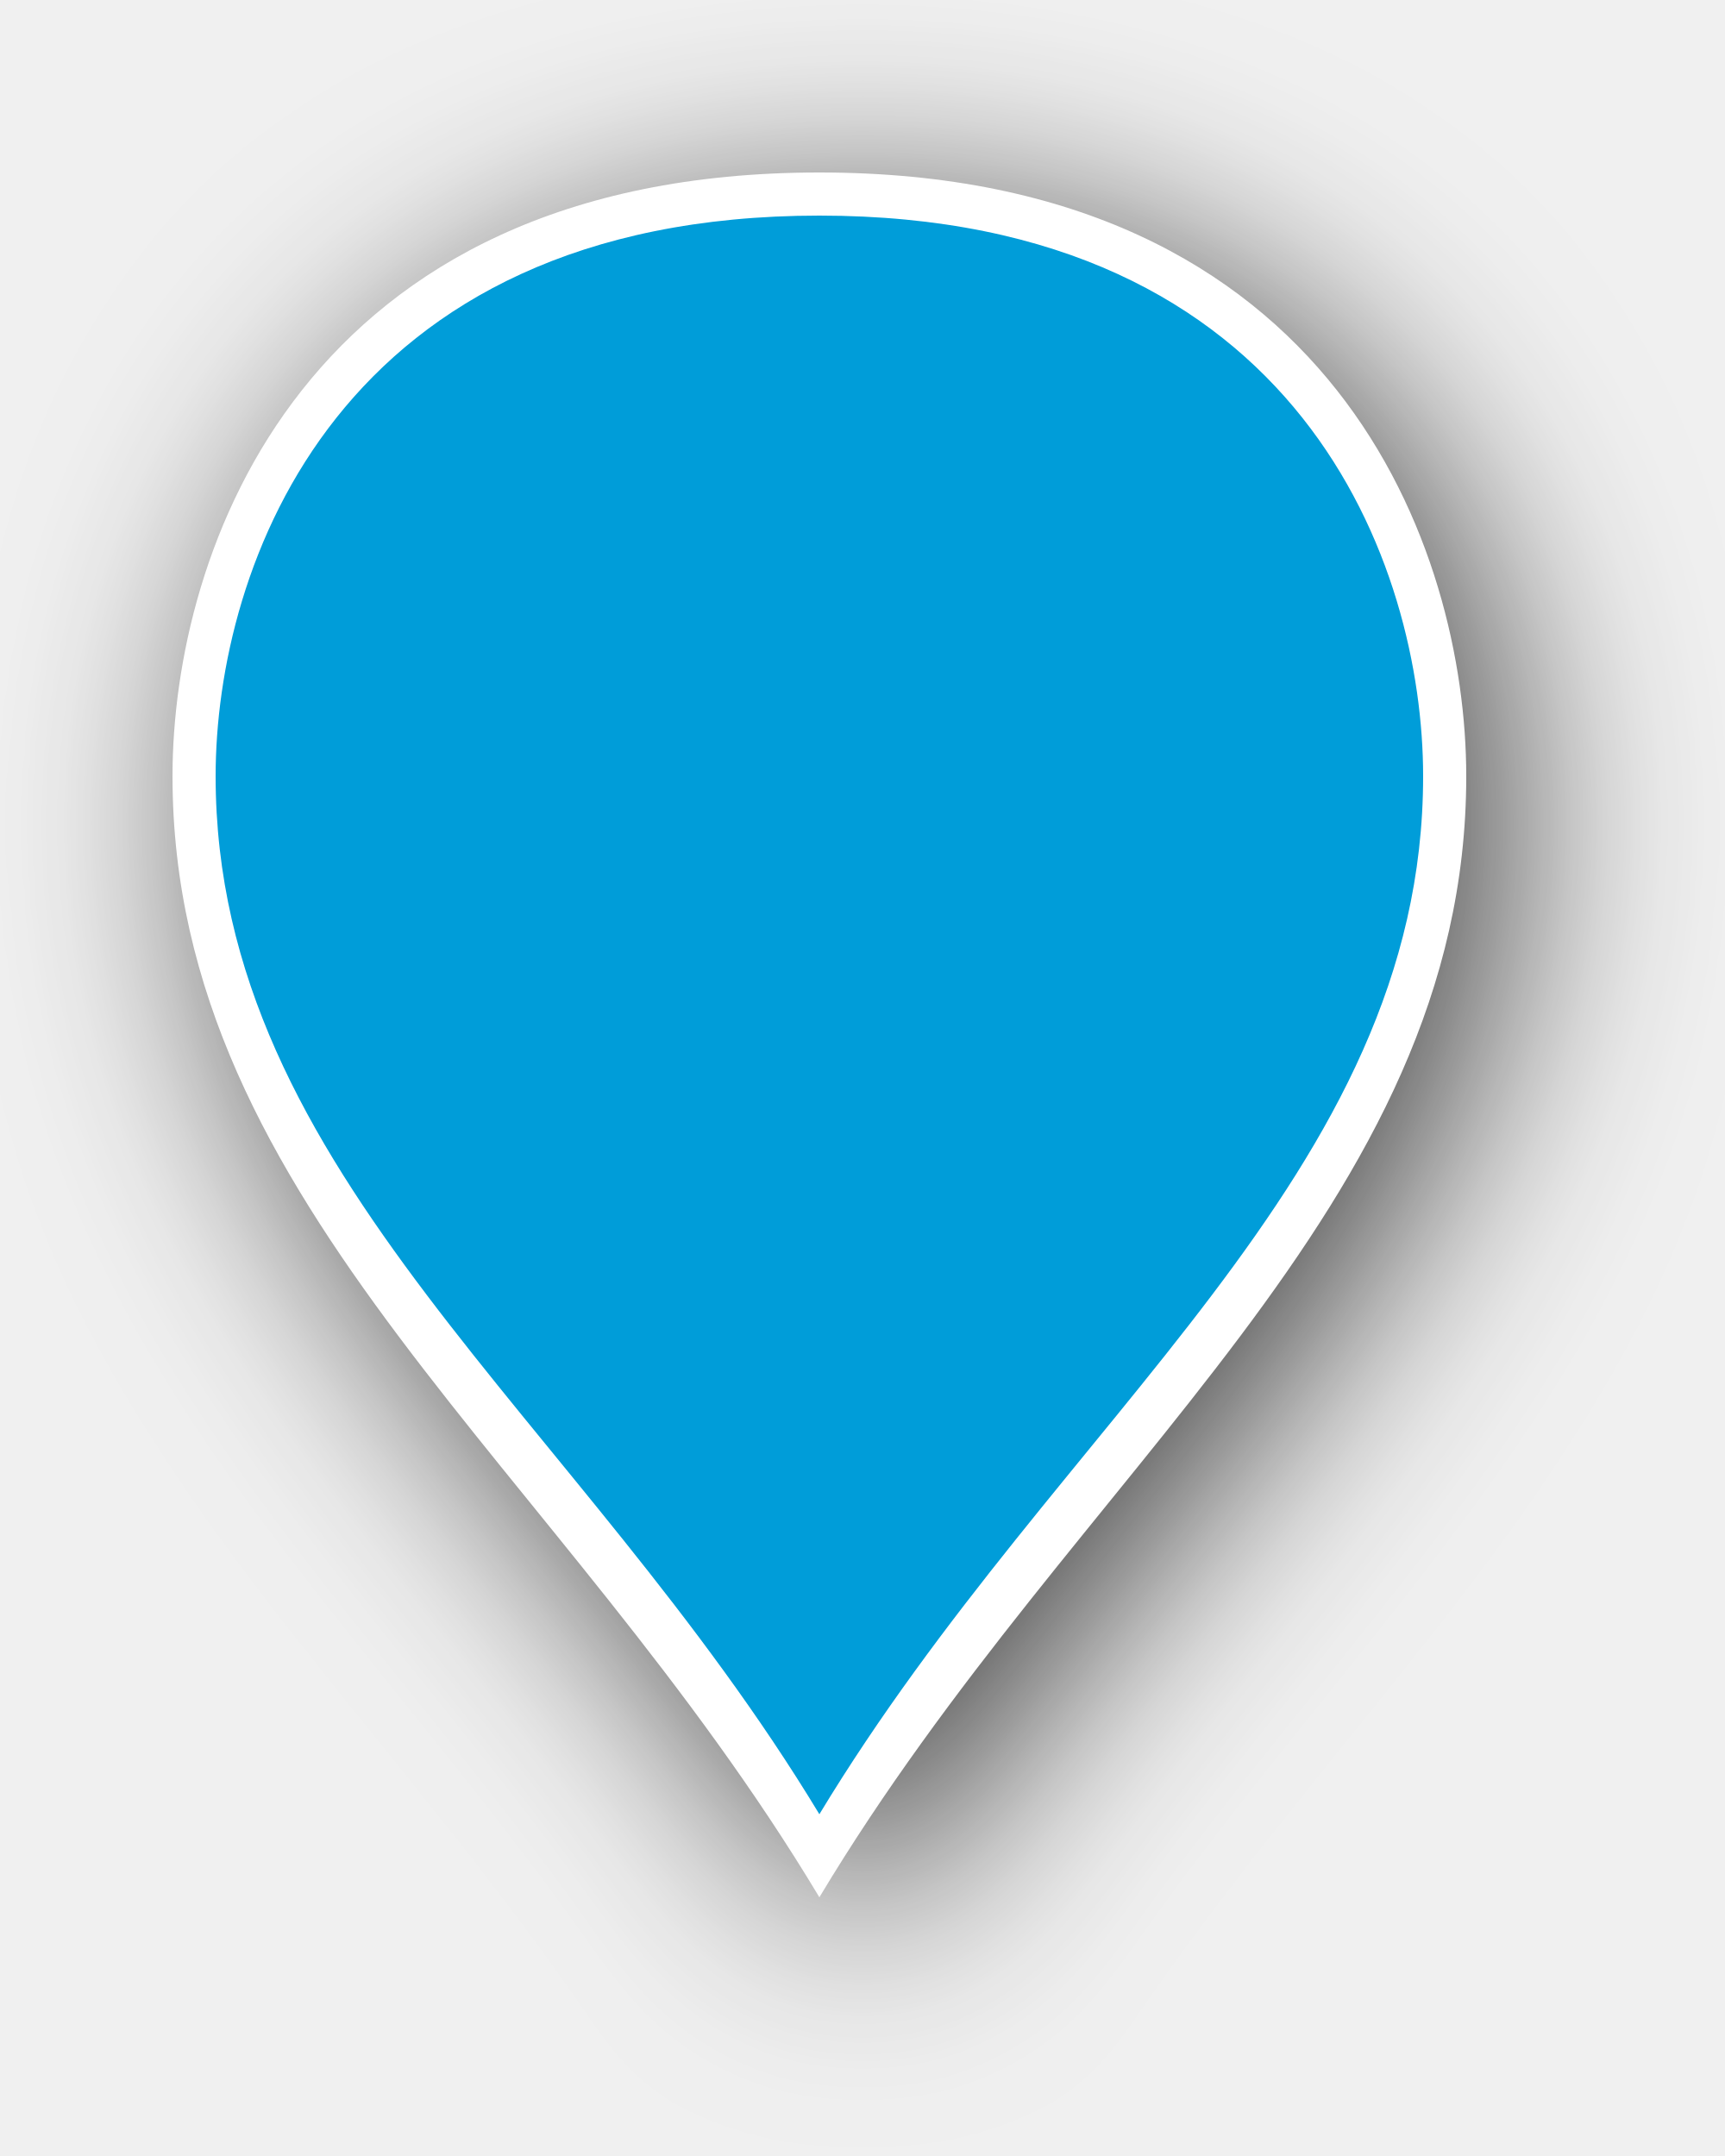
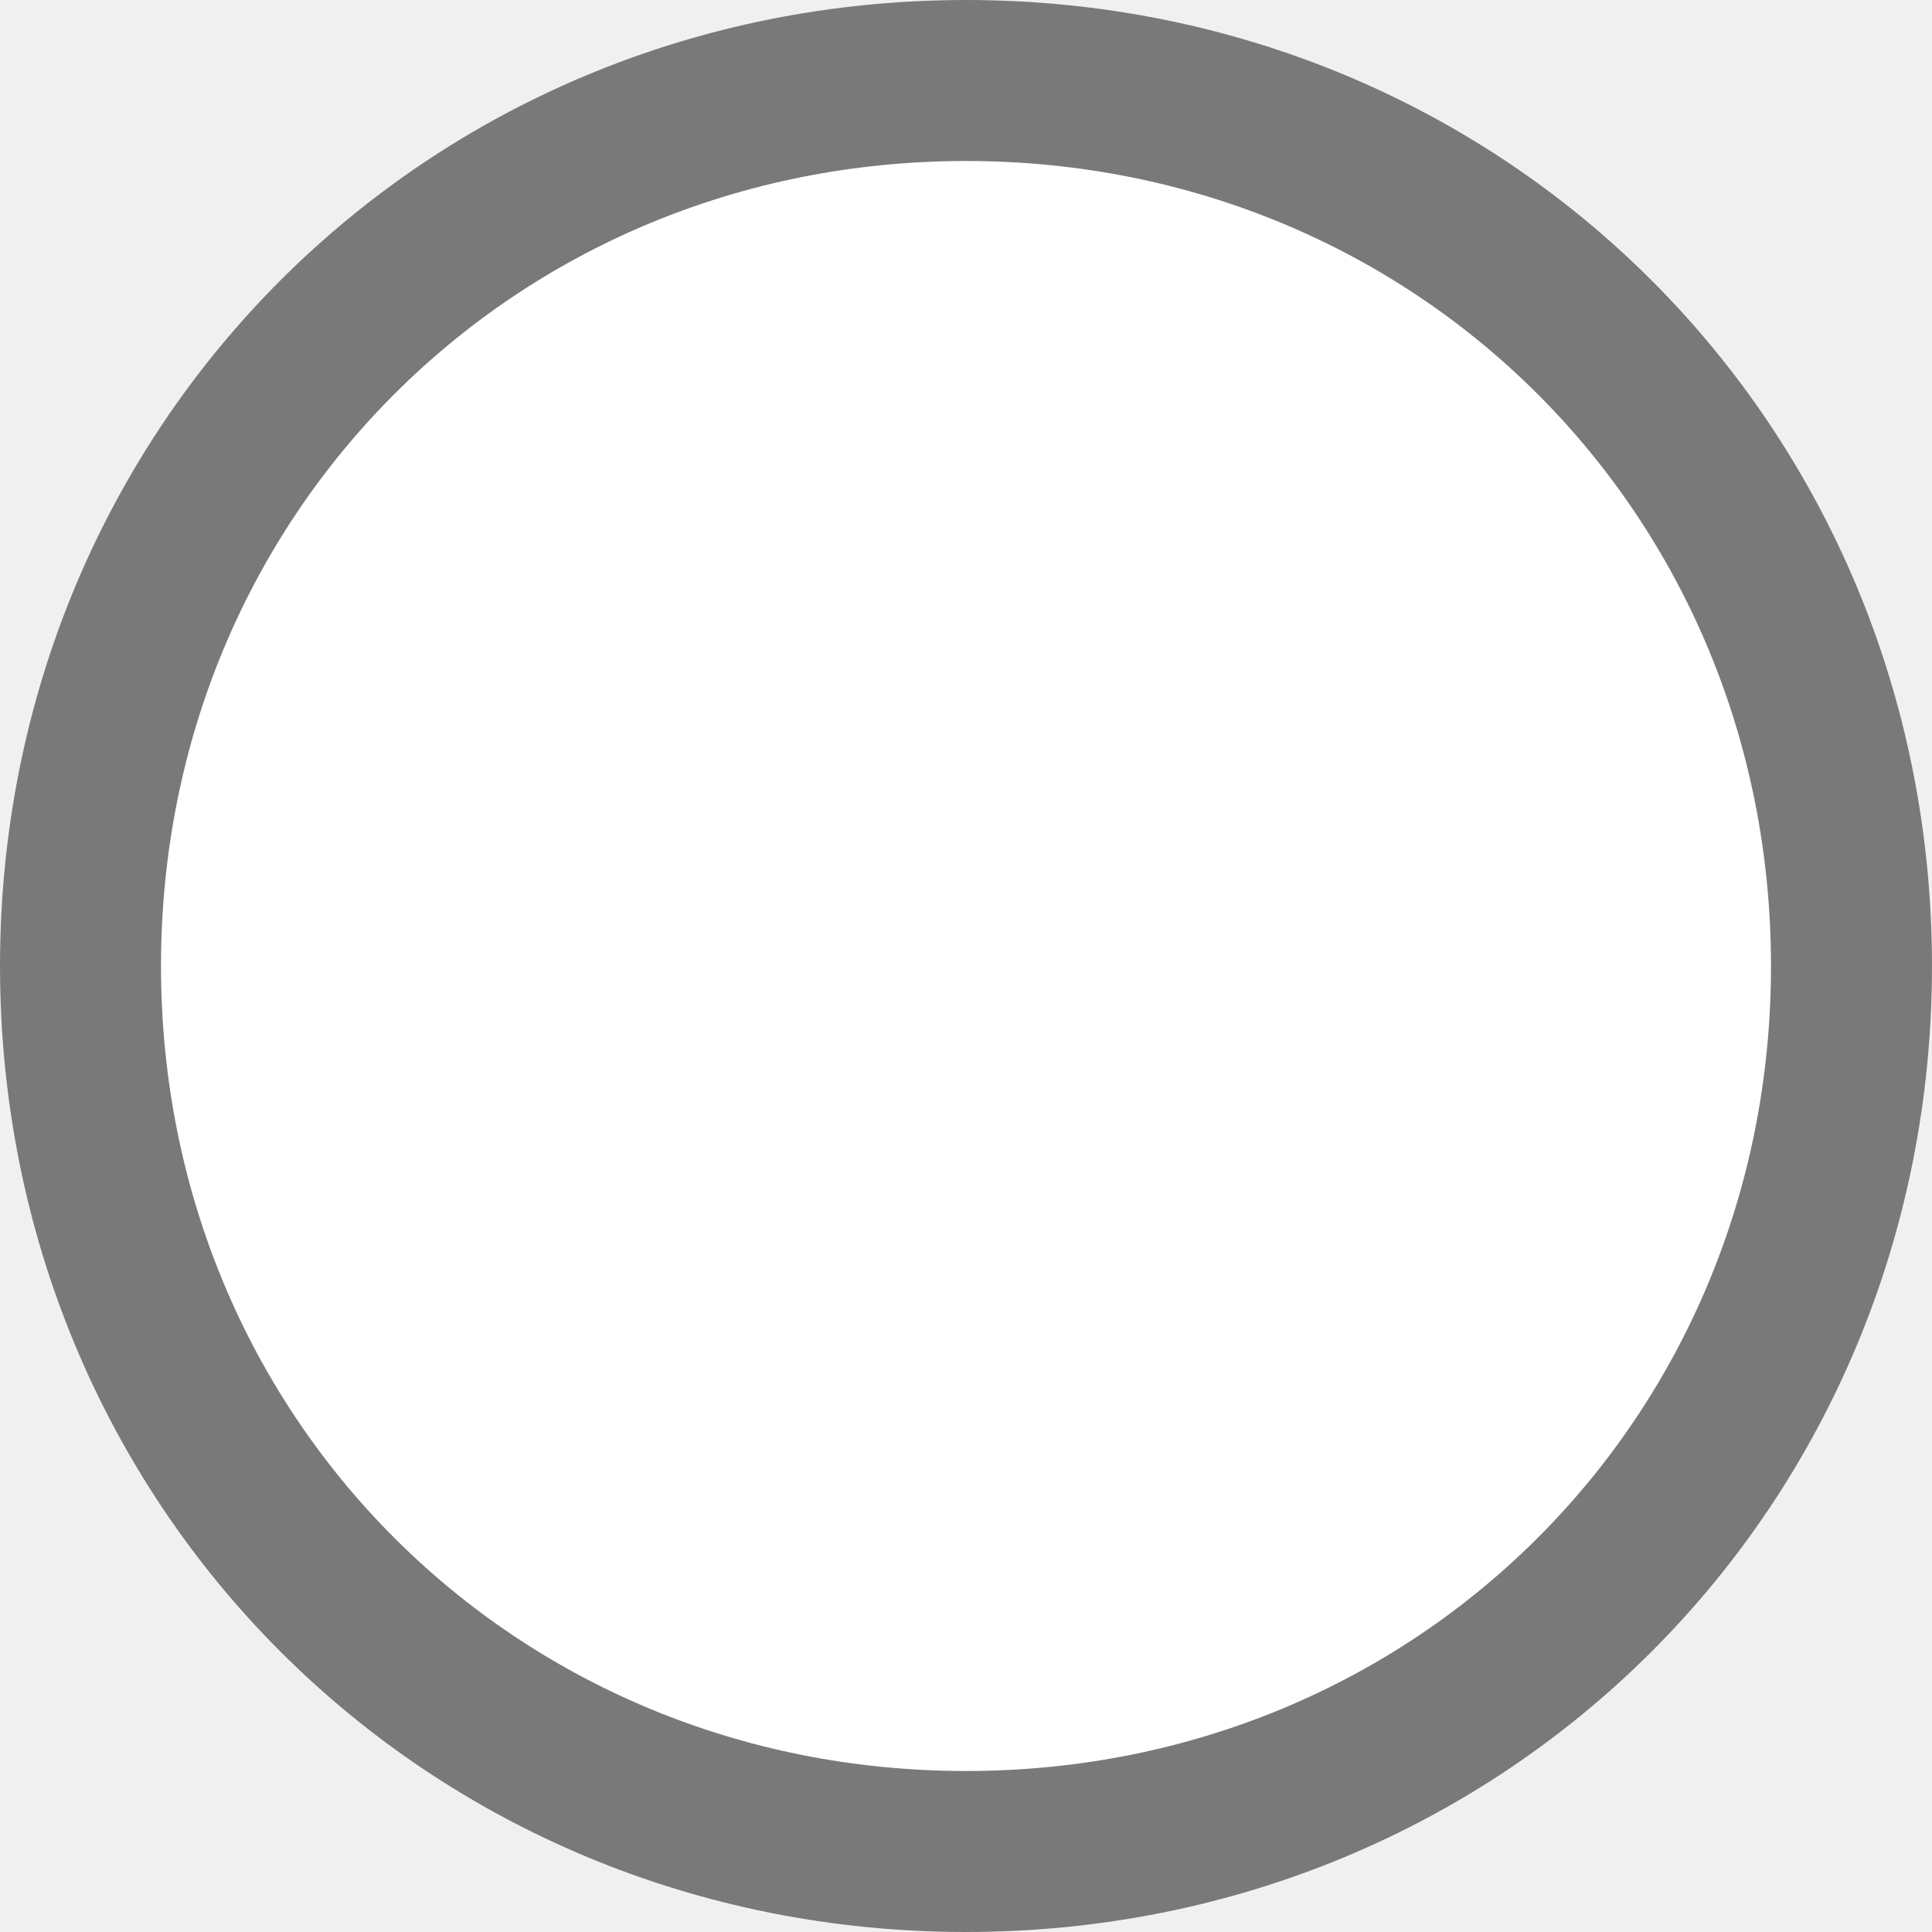
- <svg xmlns="http://www.w3.org/2000/svg" xmlns:xlink="http://www.w3.org/1999/xlink" version="1.1" width="40px" height="50px">
-   <defs>
-     <filter x="1905px" y="174px" width="40px" height="50px" filterUnits="userSpaceOnUse" id="filter931">
-       <feOffset dx="1" dy="1" in="SourceAlpha" result="shadowOffsetInner" />
-       <feGaussianBlur stdDeviation="2.5" in="shadowOffsetInner" result="shadowGaussian" />
-       <feComposite in2="shadowGaussian" operator="atop" in="SourceAlpha" result="shadowComposite" />
-       <feColorMatrix type="matrix" values="0 0 0 0 0  0 0 0 0 0  0 0 0 0 0  0 0 0 0.698 0  " in="shadowComposite" />
-     </filter>
-     <g id="widget932">
-       <path d="M 1924 217.037  C 1918.2 207.407  1909.5 201.63  1909.5 192  C 1909.5 186.986  1912.4 178.5  1924 178.5  C 1935.6 178.5  1938.5 186.986  1938.5 192  C 1938.5 201.63  1929.8 207.407  1924 217.037  Z " fill-rule="nonzero" fill="#009dd9" stroke="none" />
-       <path d="M 1924 218  C 1918 208  1909 202  1909 192  C 1909 186.8  1912 178  1924 178  C 1936 178  1939 186.8  1939 192  C 1939 202  1930 208  1924 218  Z M 1924 216.074  C 1929.6 206.815  1938 201.259  1938 192  C 1938 187.171  1935.2 179  1924 179  C 1912.8 179  1910 187.171  1910 192  C 1910 201.259  1918.4 206.815  1924 216.074  Z " fill-rule="nonzero" fill="#ffffff" stroke="none" />
-     </g>
-   </defs>
-   <g transform="matrix(1 0 0 1 -1905 -174 )">
-     <use xlink:href="#widget932" filter="url(#filter931)" />
-     <use xlink:href="#widget932" />
-   </g>
+ <svg xmlns="http://www.w3.org/2000/svg" version="1.1" width="12px" height="12px" viewBox="1685 316  12 12">
+   <path d="M 1691 316  C 1694.36 316  1697 318.64  1697 322  C 1697 325.36  1694.36 328  1691 328  C 1687.64 328  1685 325.36  1685 322  C 1685 318.64  1687.64 316  1691 316  Z " fill-rule="nonzero" fill="#ffffff" stroke="none" />
+   <path d="M 1691 316.5  C 1694.08 316.5  1696.5 318.92  1696.5 322  C 1696.5 325.08  1694.08 327.5  1691 327.5  C 1687.92 327.5  1685.5 325.08  1685.5 322  C 1685.5 318.92  1687.92 316.5  1691 316.5  Z " stroke-width="1" stroke="#797979" fill="none" />
</svg>
